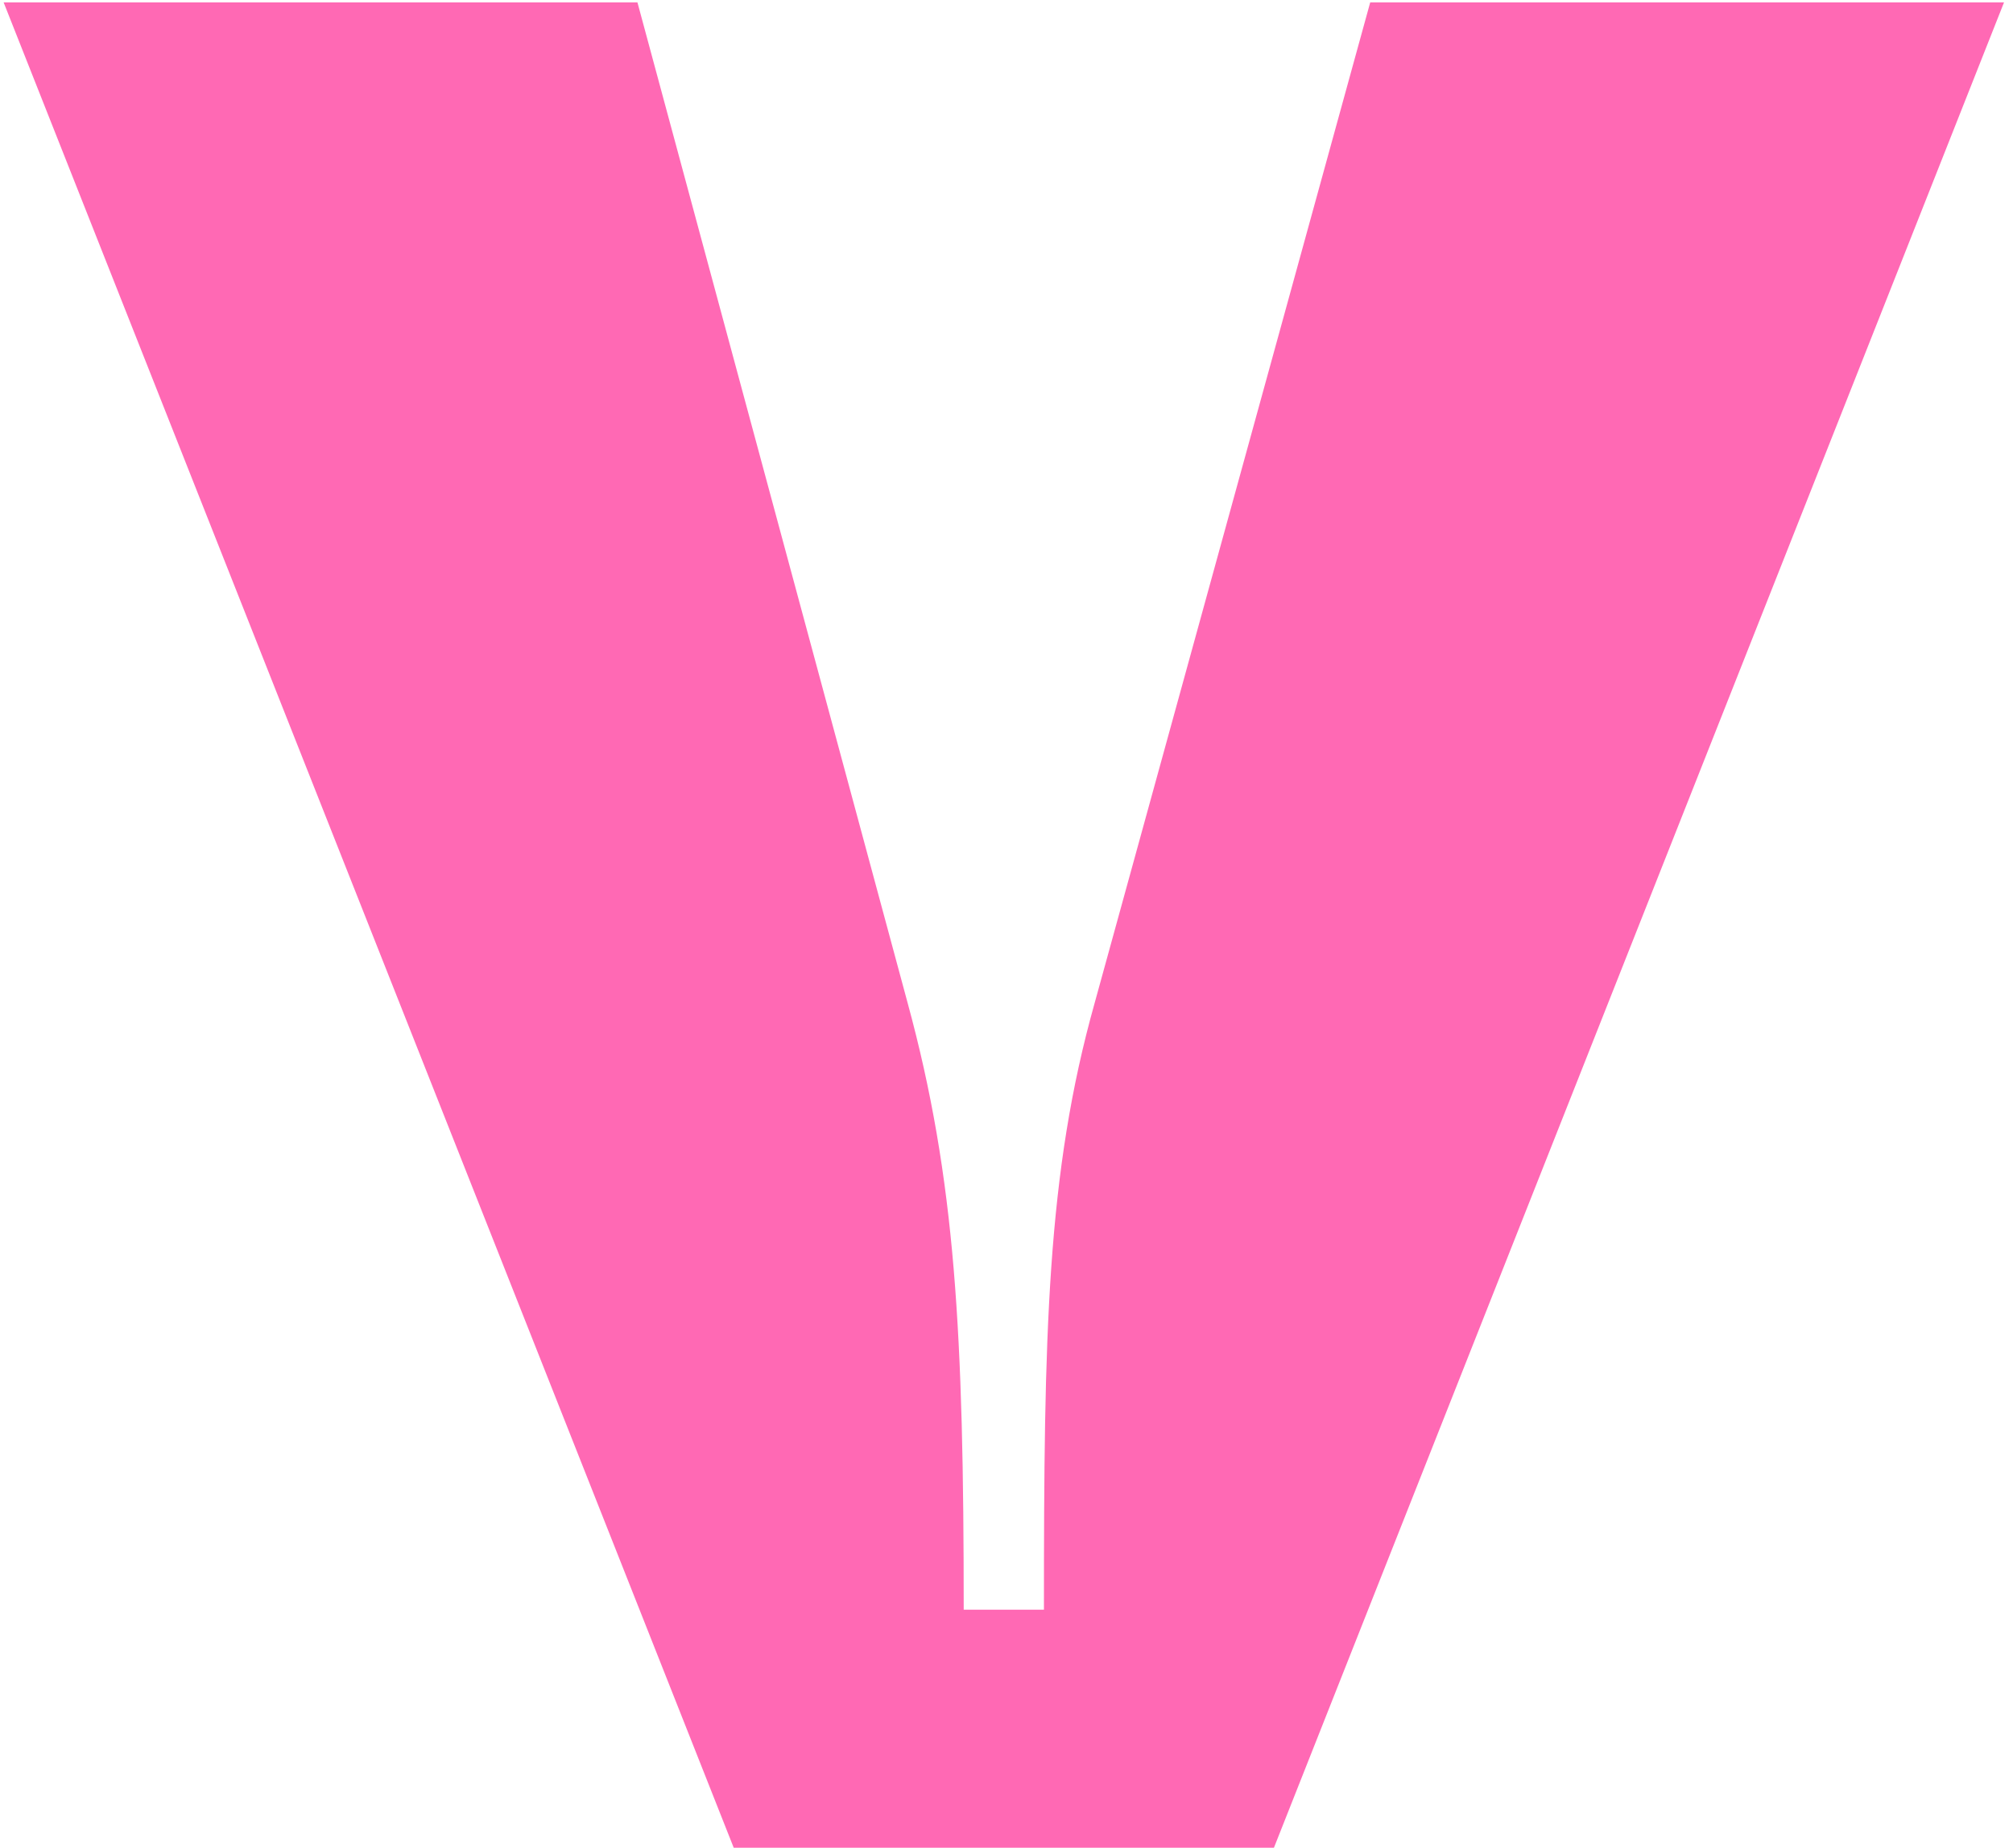
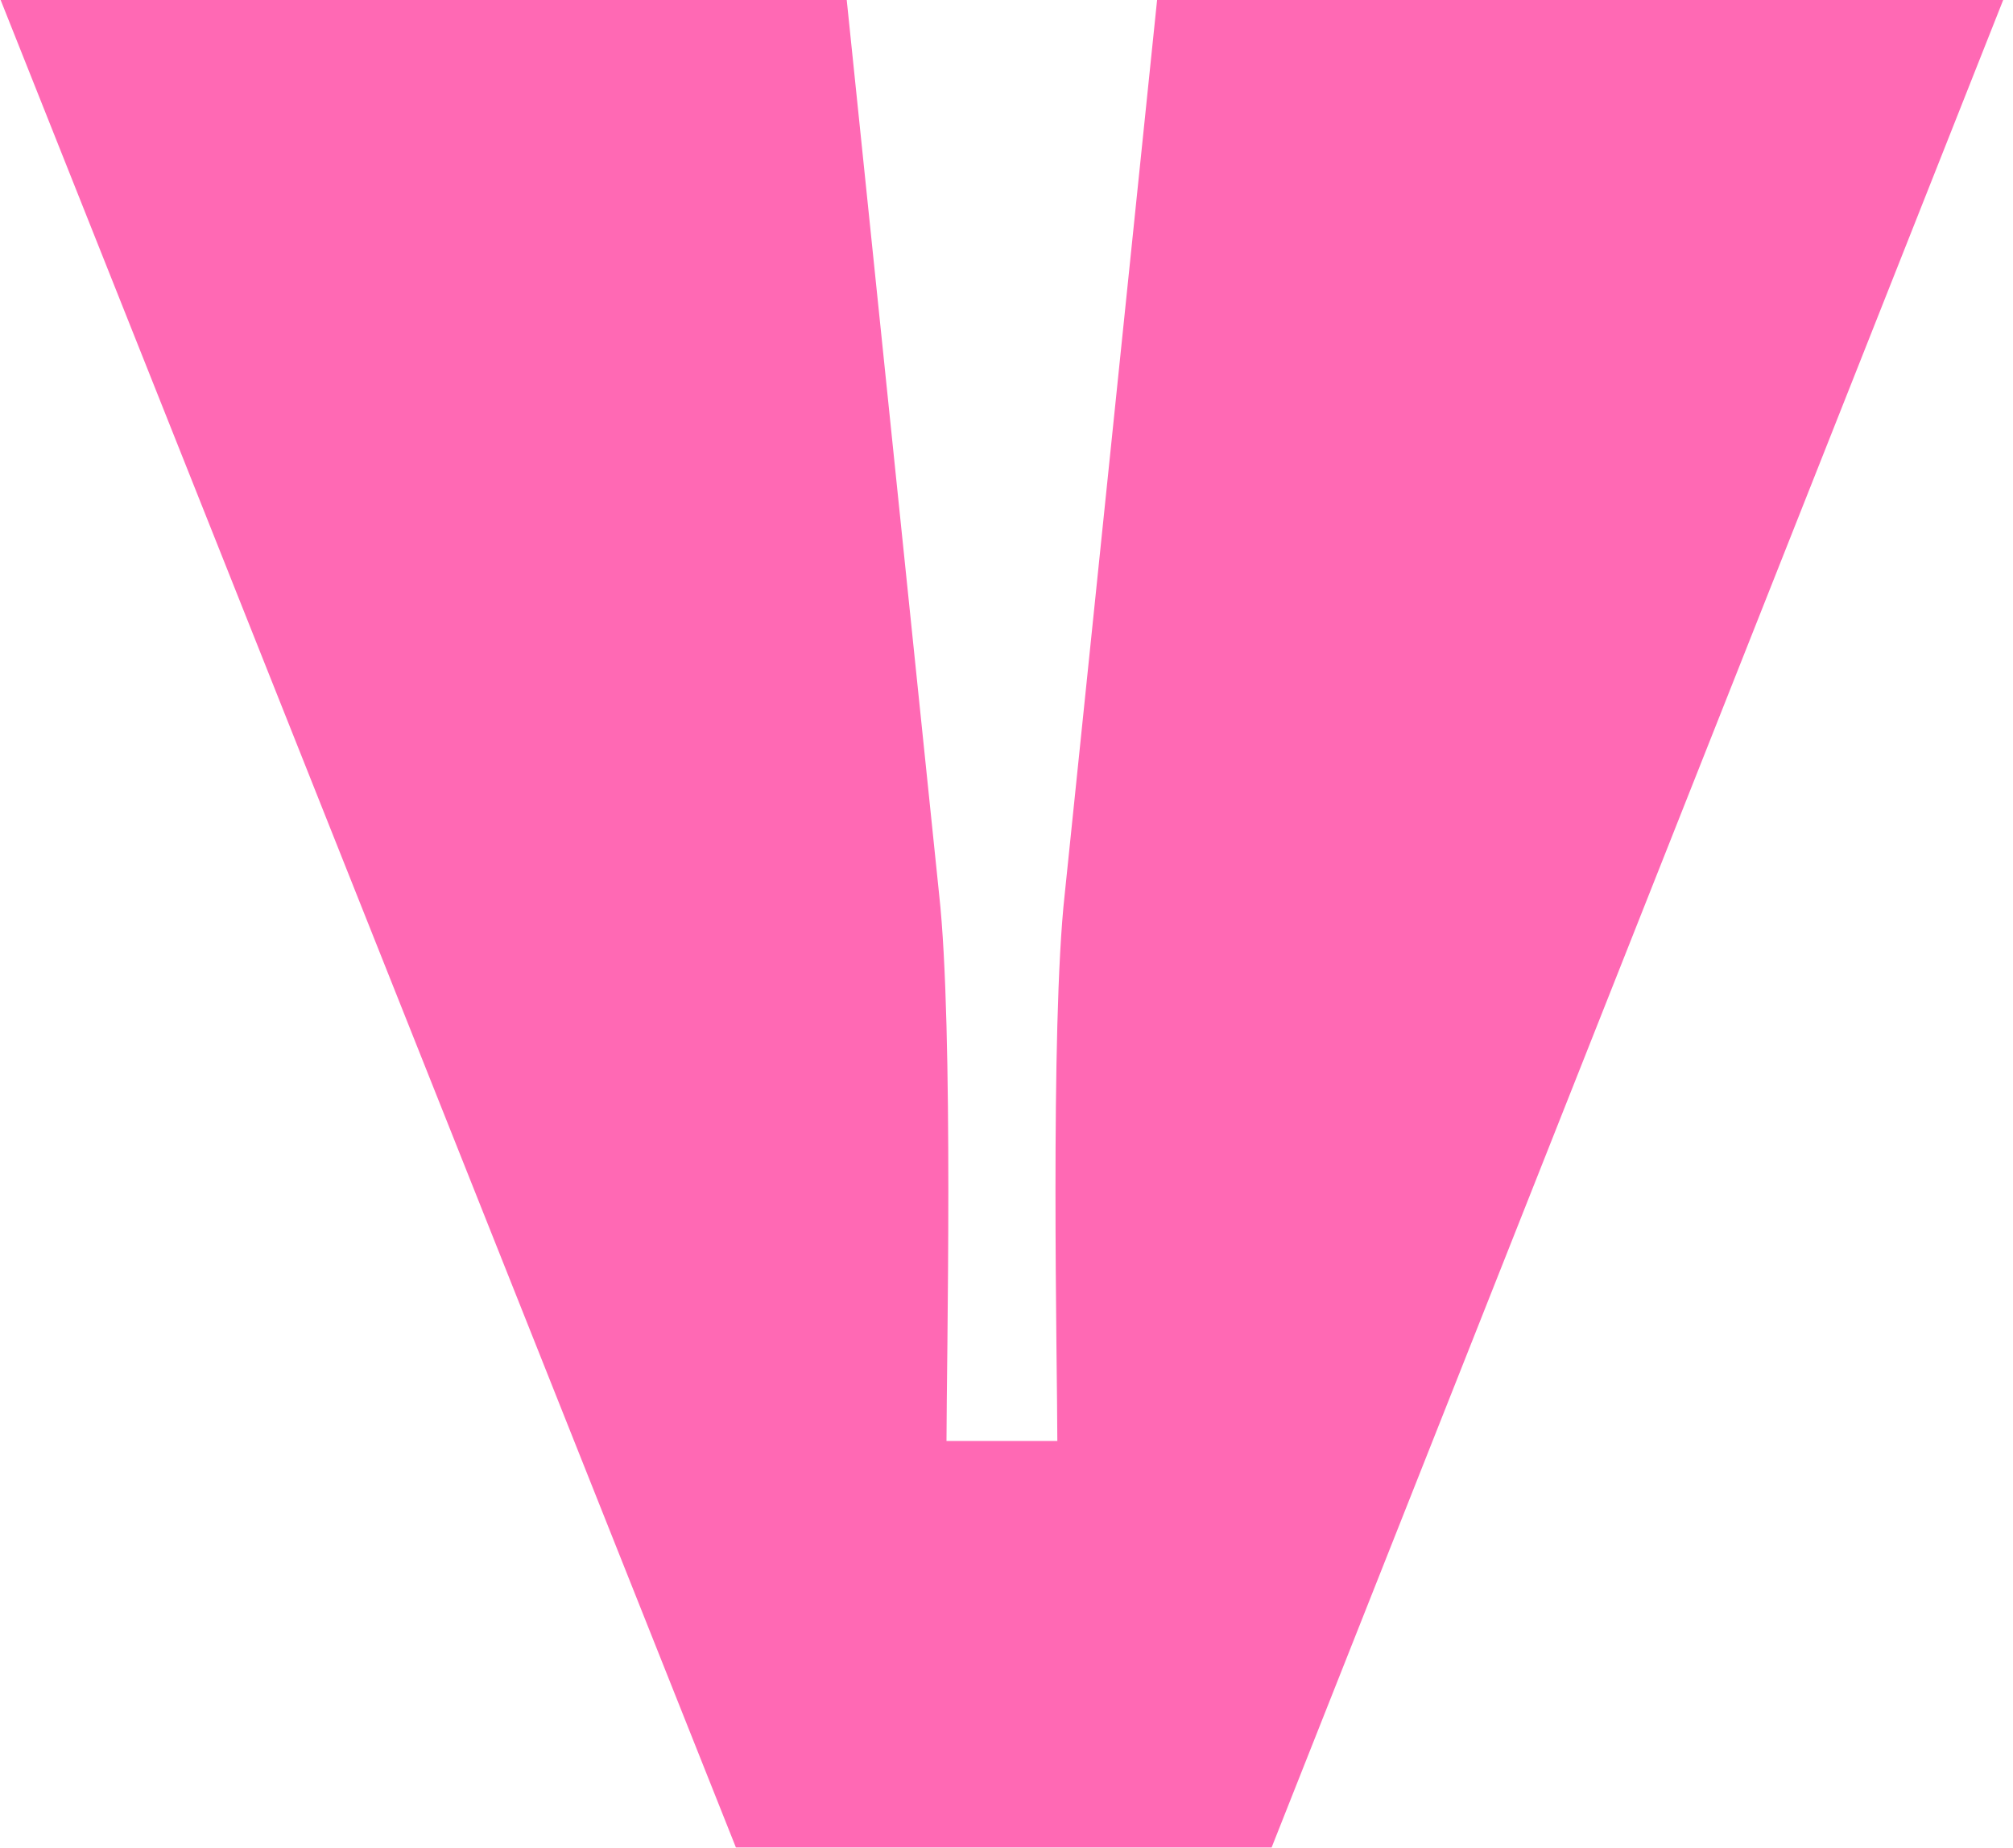
- <svg xmlns="http://www.w3.org/2000/svg" width="207" height="190" viewBox="0 0 207 190" fill="none">
-   <path d="M206.075 0.25L131 190H75.45L0.375 0.25H65.55L93.325 103.1C98.275 121.25 99.1 137.2 99.1 165.525H107.35C107.35 137.2 107.625 120.7 112.575 103.1L140.9 0.25H206.075Z" fill="#FF69B4" />
+ <svg xmlns="http://www.w3.org/2000/svg" width="158" height="145" viewBox="0 0 158 145" fill="none">
+   <path d="M66.46 0L73.71 70.18C74.87 80.62 74.29 107.3 74.29 113.1H82.99C82.99 107.3 82.41 80.62 83.57 70.18L90.82 0H157.23L99.81 145H57.76L0.05 0H66.46Z" fill="#FF69B4" />
</svg>
